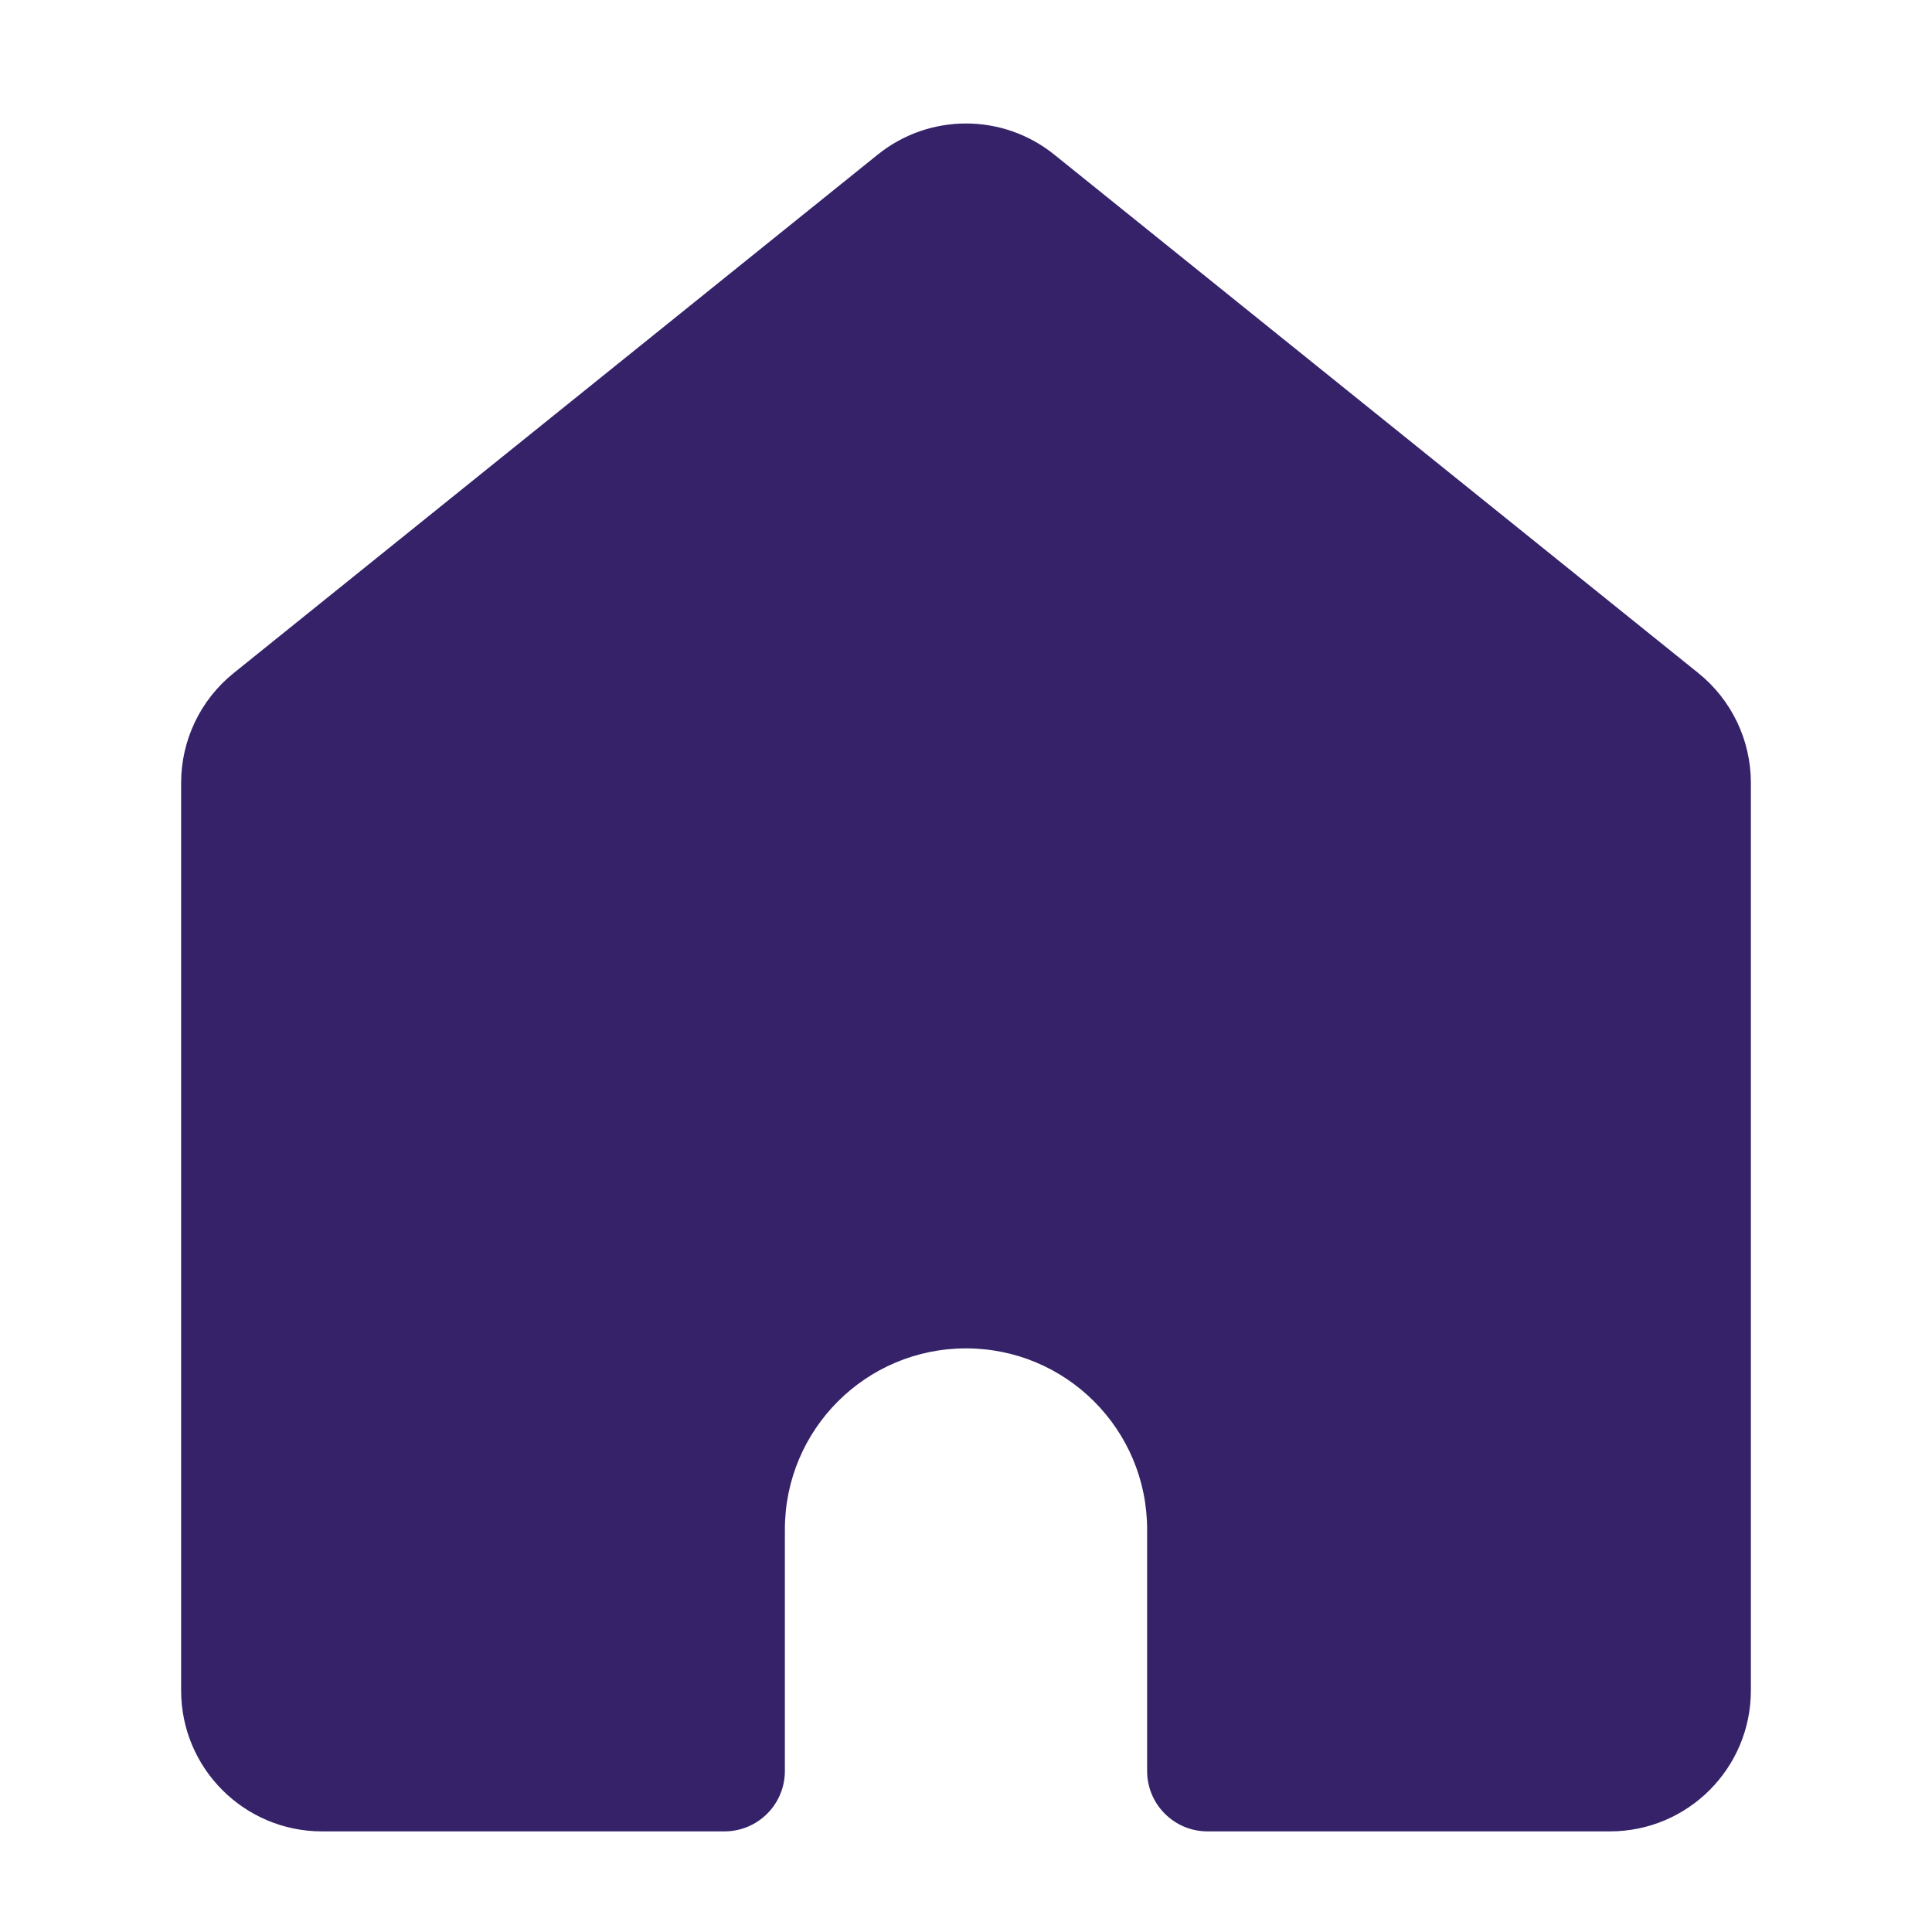
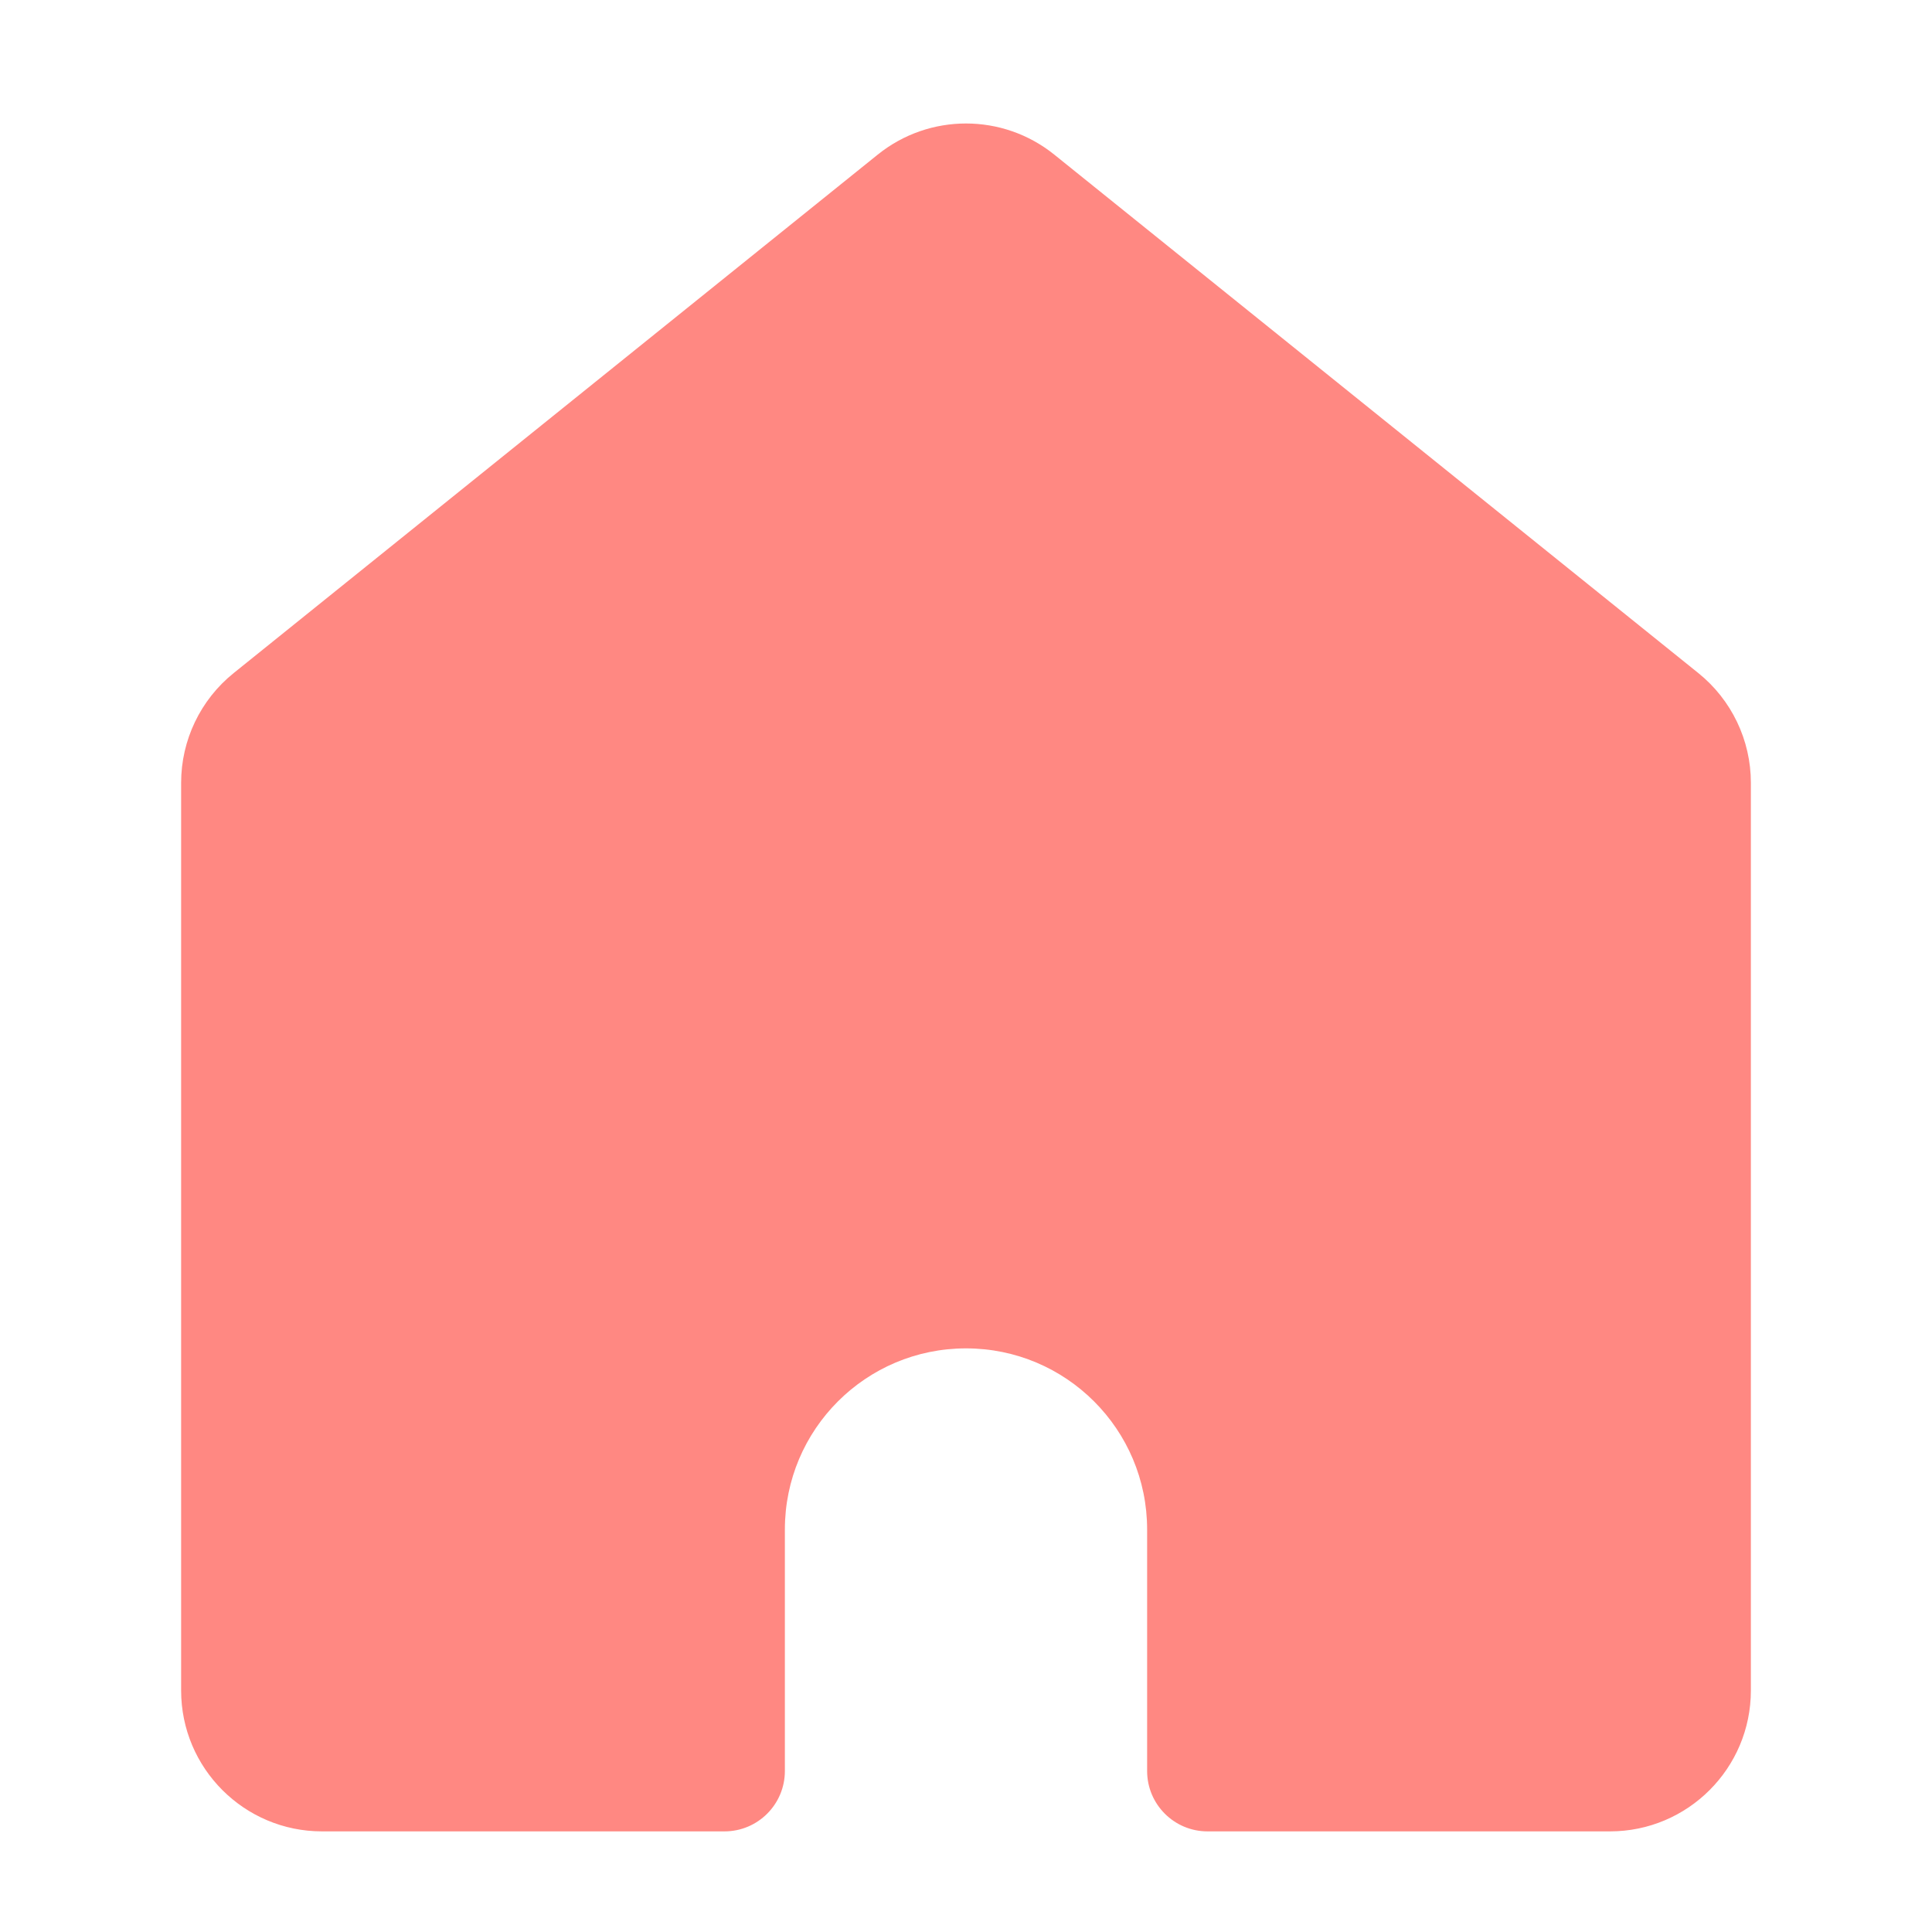
<svg xmlns="http://www.w3.org/2000/svg" width="24" height="24" viewBox="0 0 24 24" fill="none">
-   <path fill-rule="evenodd" clip-rule="evenodd" d="M3.373 8.945C3.137 9.135 3 9.422 3 9.724V21C3 21.552 3.448 22 4 22H9L9 19C9 17.343 10.343 16 12 16C13.657 16 15 17.343 15 19V22H20C20.552 22 21 21.552 21 21V9.724C21 9.422 20.863 9.135 20.627 8.945L12.627 2.505C12.261 2.21 11.739 2.21 11.373 2.505L3.373 8.945Z" fill="#352269" />
-   <path fill-rule="evenodd" clip-rule="evenodd" d="M12.157 3.089C12.065 3.015 11.935 3.015 11.843 3.089L3.843 9.53C3.784 9.577 3.75 9.649 3.75 9.724V21C3.75 21.138 3.862 21.25 4 21.25H8.25L8.25 19C8.25 16.929 9.929 15.25 12 15.25C14.071 15.25 15.75 16.929 15.75 19V21.25H20C20.138 21.25 20.25 21.138 20.25 21V9.724C20.25 9.649 20.216 9.577 20.157 9.53L12.157 3.089ZM10.903 1.921C11.543 1.405 12.457 1.405 13.097 1.921L21.097 8.361L20.627 8.945L21.097 8.361C21.51 8.693 21.75 9.195 21.75 9.724V21C21.75 21.966 20.966 22.75 20 22.75H15C14.586 22.75 14.25 22.414 14.25 22V19C14.25 17.757 13.243 16.75 12 16.75C10.757 16.75 9.75 17.757 9.75 19L9.75 22C9.75 22.414 9.414 22.75 9 22.75H4C3.034 22.75 2.25 21.966 2.25 21V9.724C2.25 9.195 2.49 8.693 2.903 8.361L3.373 8.945L2.903 8.361L10.903 1.921Z" fill="#352269" />
+   <path fill-rule="evenodd" clip-rule="evenodd" d="M3.373 8.945C3.137 9.135 3 9.422 3 9.724V21C3 21.552 3.448 22 4 22H9L9 19C9 17.343 10.343 16 12 16C13.657 16 15 17.343 15 19V22H20C20.552 22 21 21.552 21 21V9.724C21 9.422 20.863 9.135 20.627 8.945L12.627 2.505C12.261 2.21 11.739 2.21 11.373 2.505L3.373 8.945Z" fill="#FF8882" />
+   <path fill-rule="evenodd" clip-rule="evenodd" d="M12.157 3.089C12.065 3.015 11.935 3.015 11.843 3.089L3.843 9.53C3.784 9.577 3.75 9.649 3.75 9.724V21C3.75 21.138 3.862 21.25 4 21.25H8.25L8.25 19C8.25 16.929 9.929 15.25 12 15.25C14.071 15.25 15.75 16.929 15.75 19V21.25H20C20.138 21.25 20.25 21.138 20.25 21V9.724C20.25 9.649 20.216 9.577 20.157 9.53L12.157 3.089ZM10.903 1.921C11.543 1.405 12.457 1.405 13.097 1.921L21.097 8.361L20.627 8.945L21.097 8.361C21.51 8.693 21.75 9.195 21.75 9.724V21C21.75 21.966 20.966 22.75 20 22.75H15C14.586 22.75 14.25 22.414 14.25 22V19C14.25 17.757 13.243 16.75 12 16.75C10.757 16.75 9.75 17.757 9.75 19L9.75 22C9.75 22.414 9.414 22.75 9 22.75H4C3.034 22.75 2.25 21.966 2.25 21V9.724C2.25 9.195 2.49 8.693 2.903 8.361L3.373 8.945L2.903 8.361L10.903 1.921Z" fill="#FF8882" />
</svg>
